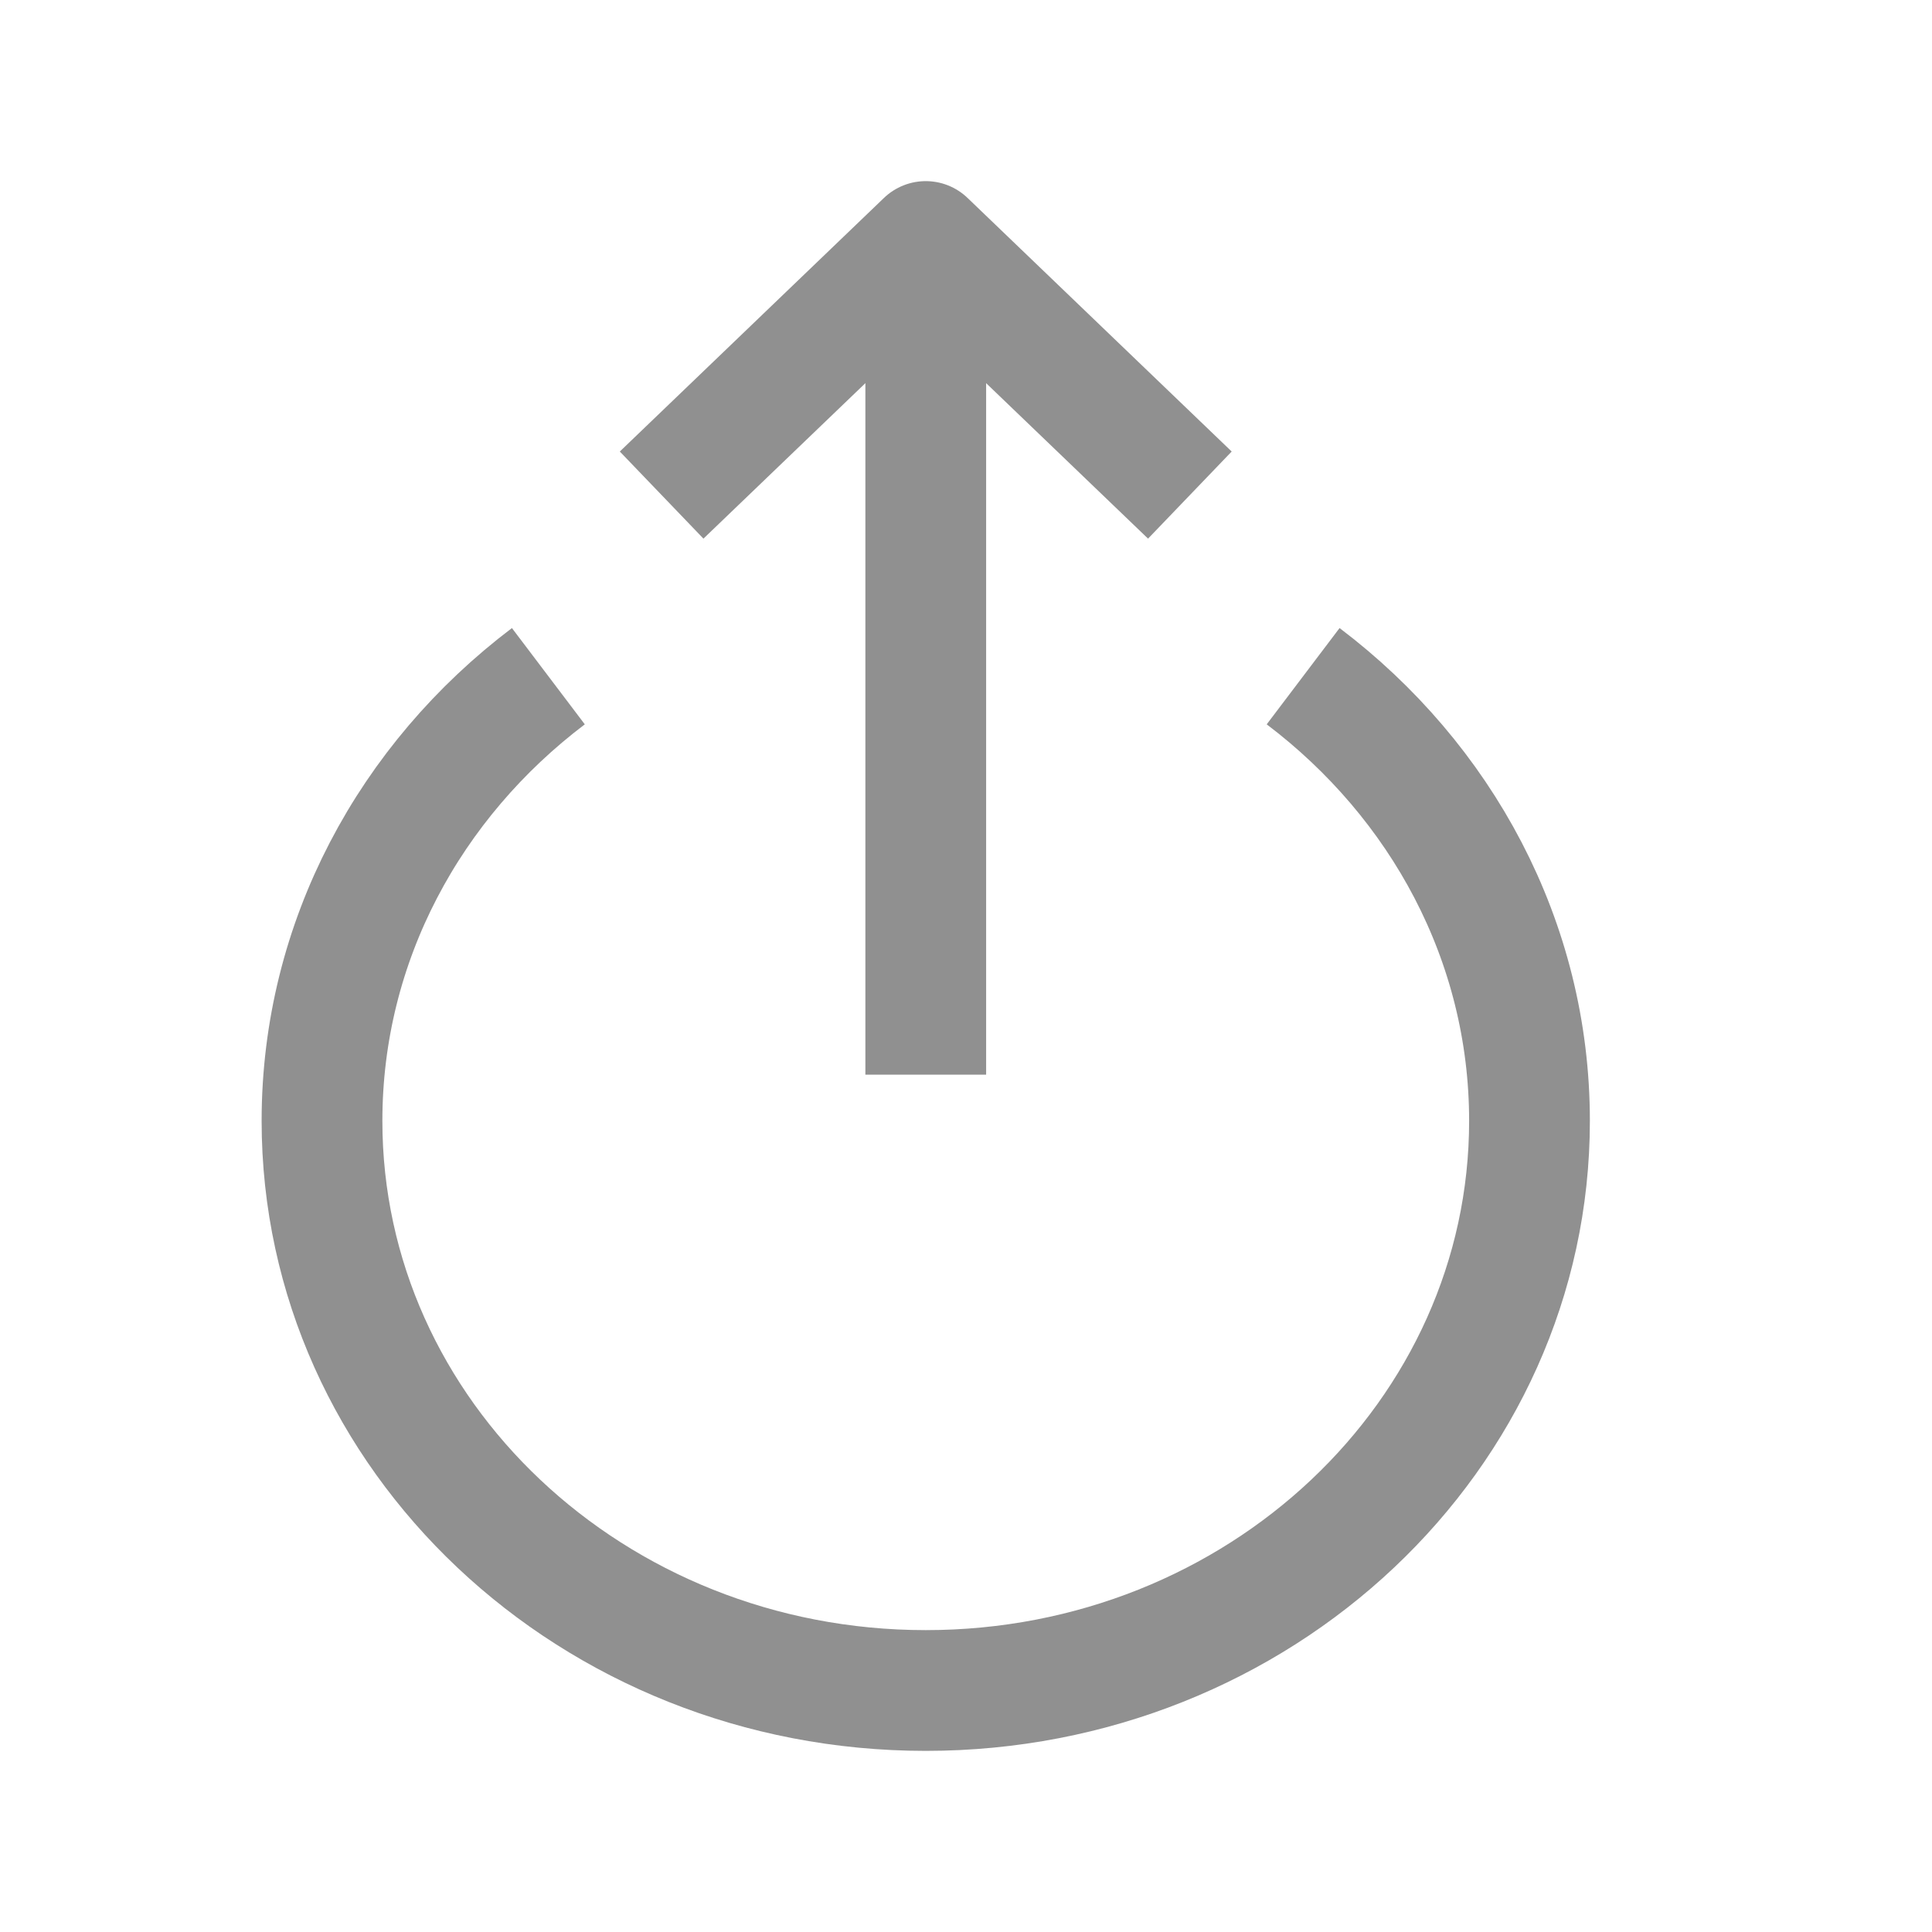
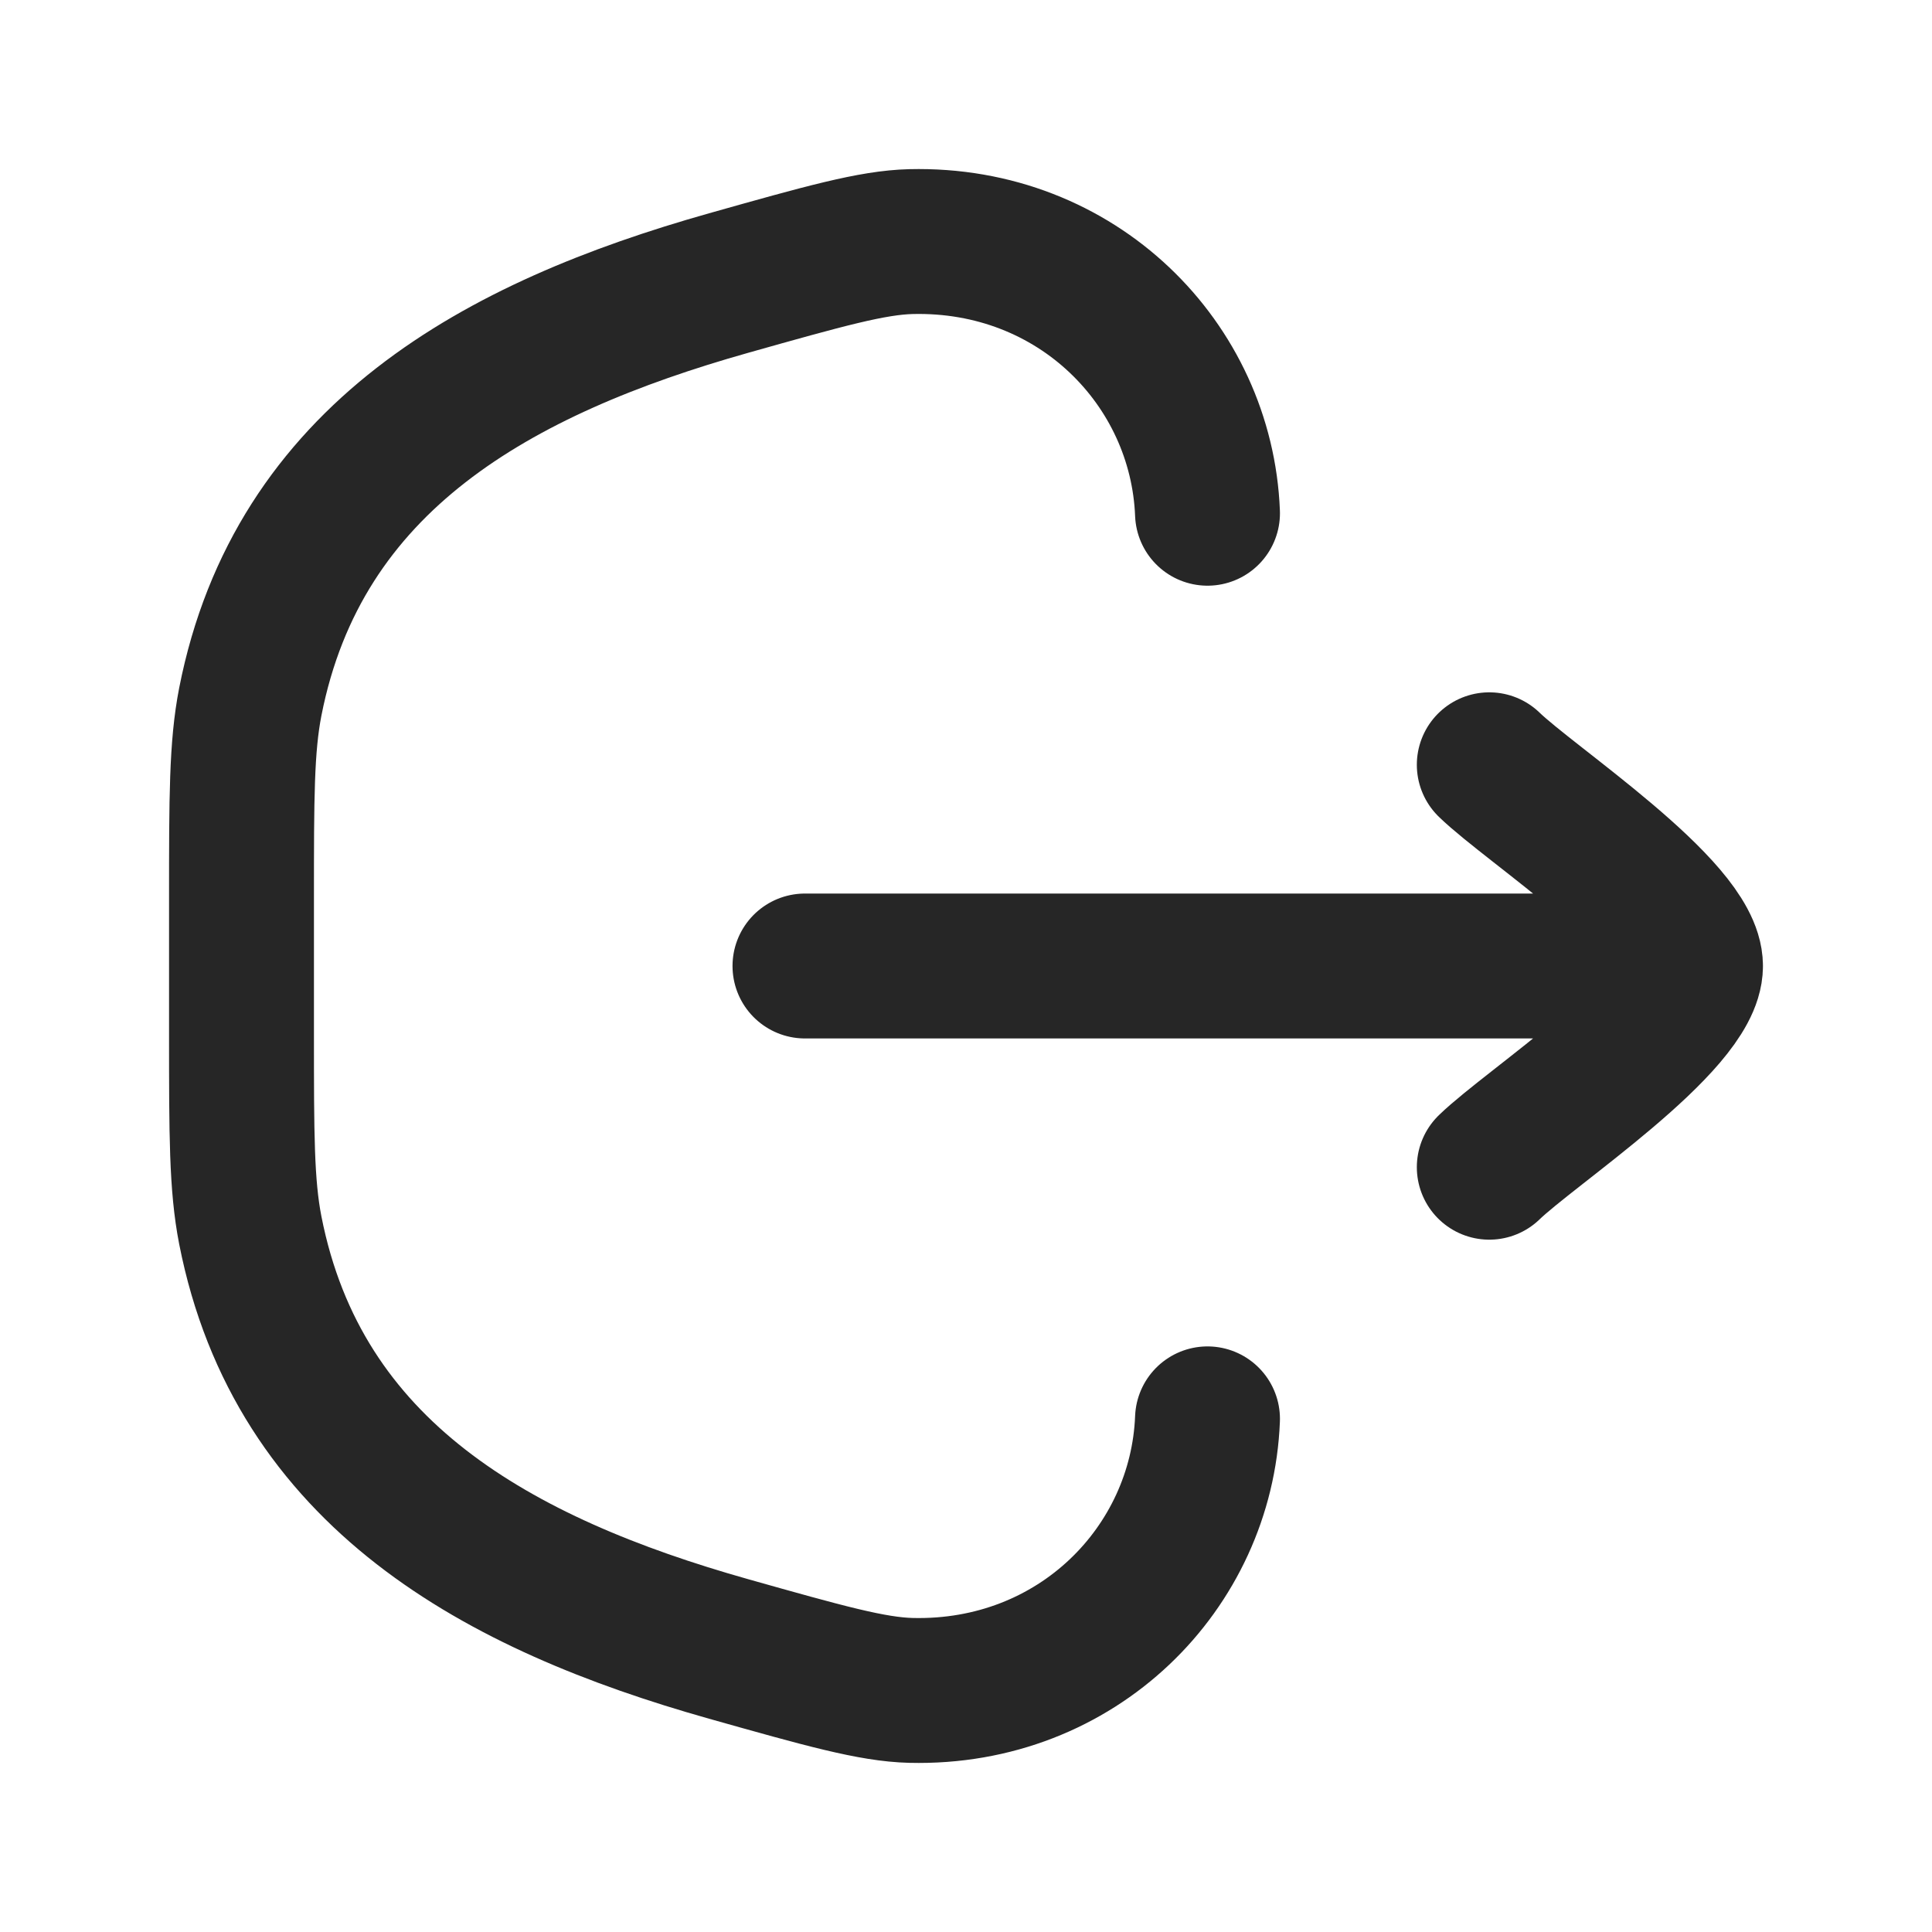
- <svg xmlns="http://www.w3.org/2000/svg" width="24" height="24" viewBox="0 0 24 24" fill="none">
-   <path d="M11.5 13.35V3" stroke="#909090" stroke-width="1.5" stroke-linejoin="round" />
-   <path d="M14.781 6.15L11.5 3L8.219 6.15" stroke="#909090" stroke-width="1.5" stroke-linejoin="round" />
-   <path d="M6.812 8.4C5.098 9.697 4 11.689 4 13.924C4 17.832 7.358 21 11.5 21C15.642 21 19 17.832 19 13.924C19 11.689 17.902 9.697 16.188 8.4" stroke="#909090" stroke-width="1.5" stroke-linejoin="round" />
+ <svg xmlns="http://www.w3.org/2000/svg" width="20" height="20" viewBox="0 0 20 20" fill="none">
+   <path d="M12.5 14.688C12.439 16.231 11.153 17.541 9.43 17.499C9.029 17.489 8.533 17.349 7.543 17.07C5.158 16.397 3.088 15.267 2.591 12.735C2.5 12.269 2.5 11.745 2.5 10.698V9.302C2.5 8.255 2.5 7.731 2.591 7.265C3.088 4.733 5.158 3.603 7.543 2.93C8.533 2.651 9.029 2.511 9.43 2.501C11.153 2.459 12.439 3.769 12.5 5.313" stroke="#262626" stroke-width="1.5" stroke-linecap="round" />
+   <path d="M17.5 10H8.333M17.5 10C17.5 9.416 15.838 8.326 15.417 7.917M17.5 10C17.5 10.584 15.838 11.674 15.417 12.083" stroke="#262626" stroke-width="1.5" stroke-linecap="round" stroke-linejoin="round" />
</svg>
